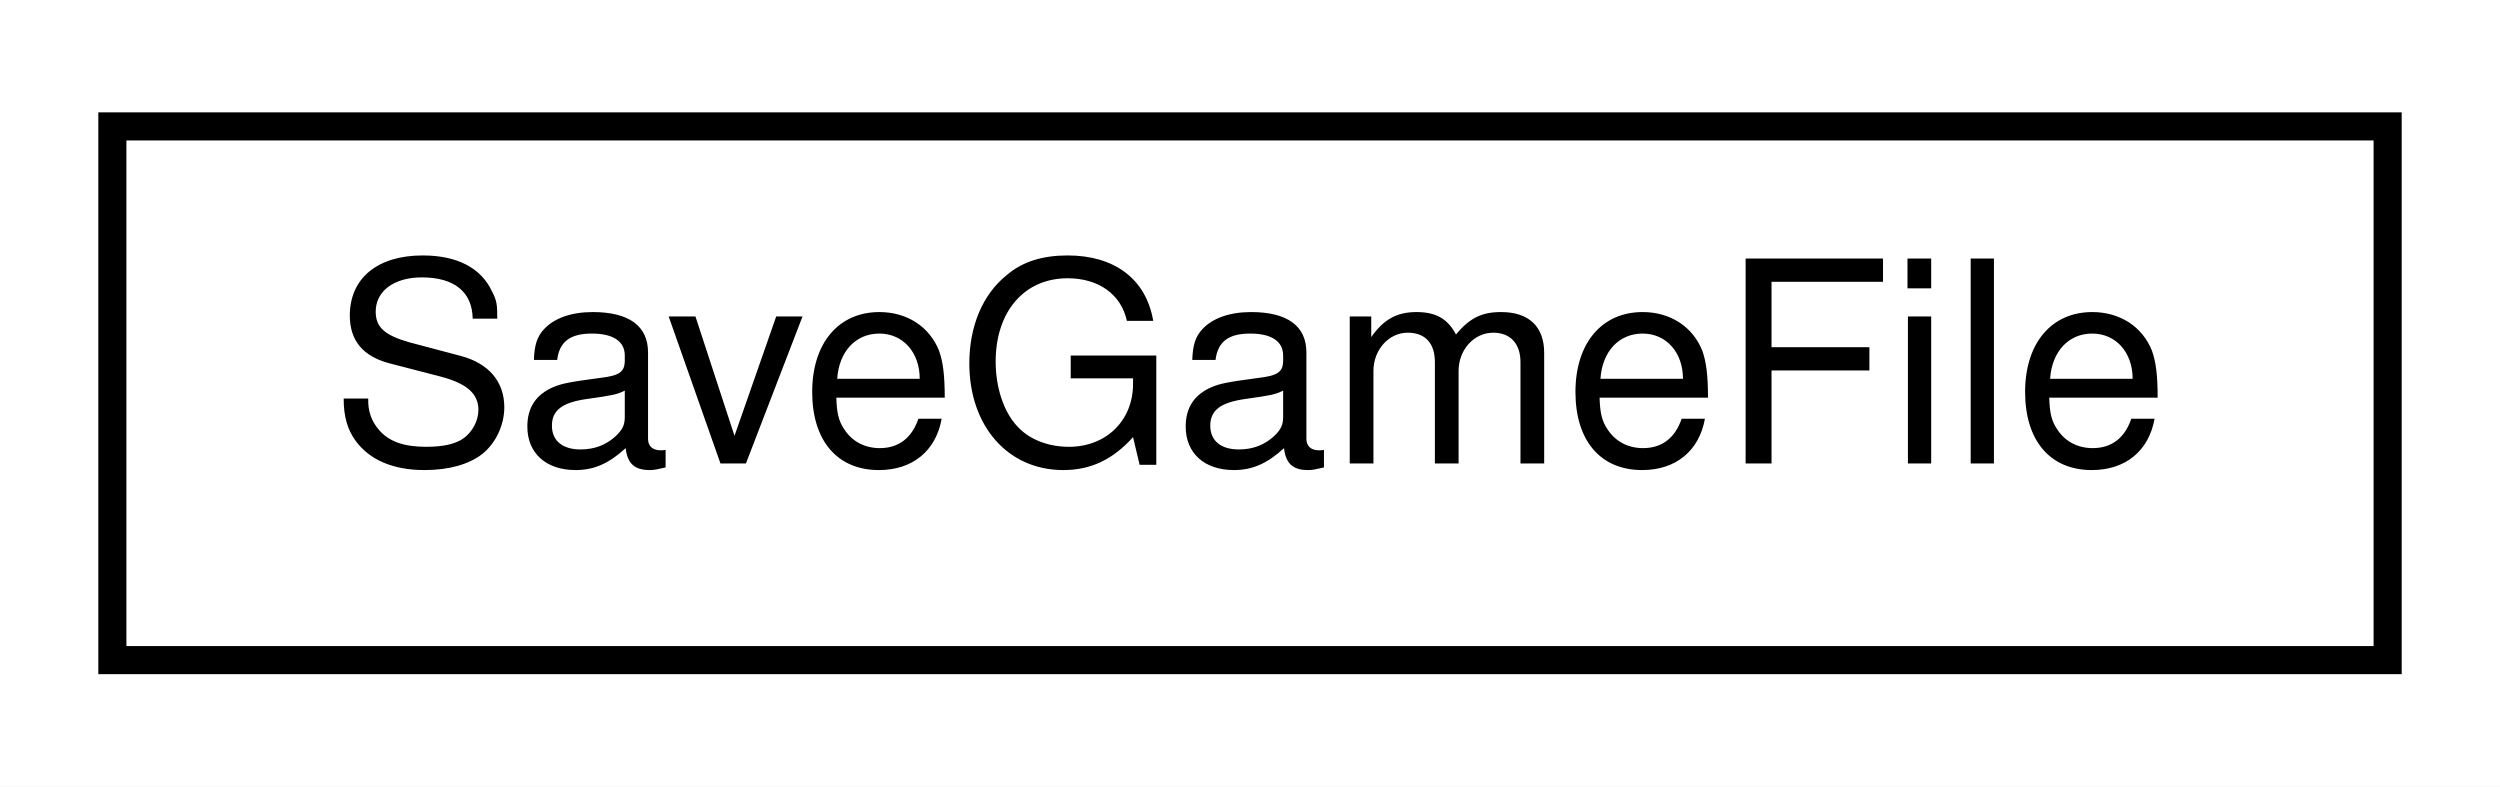
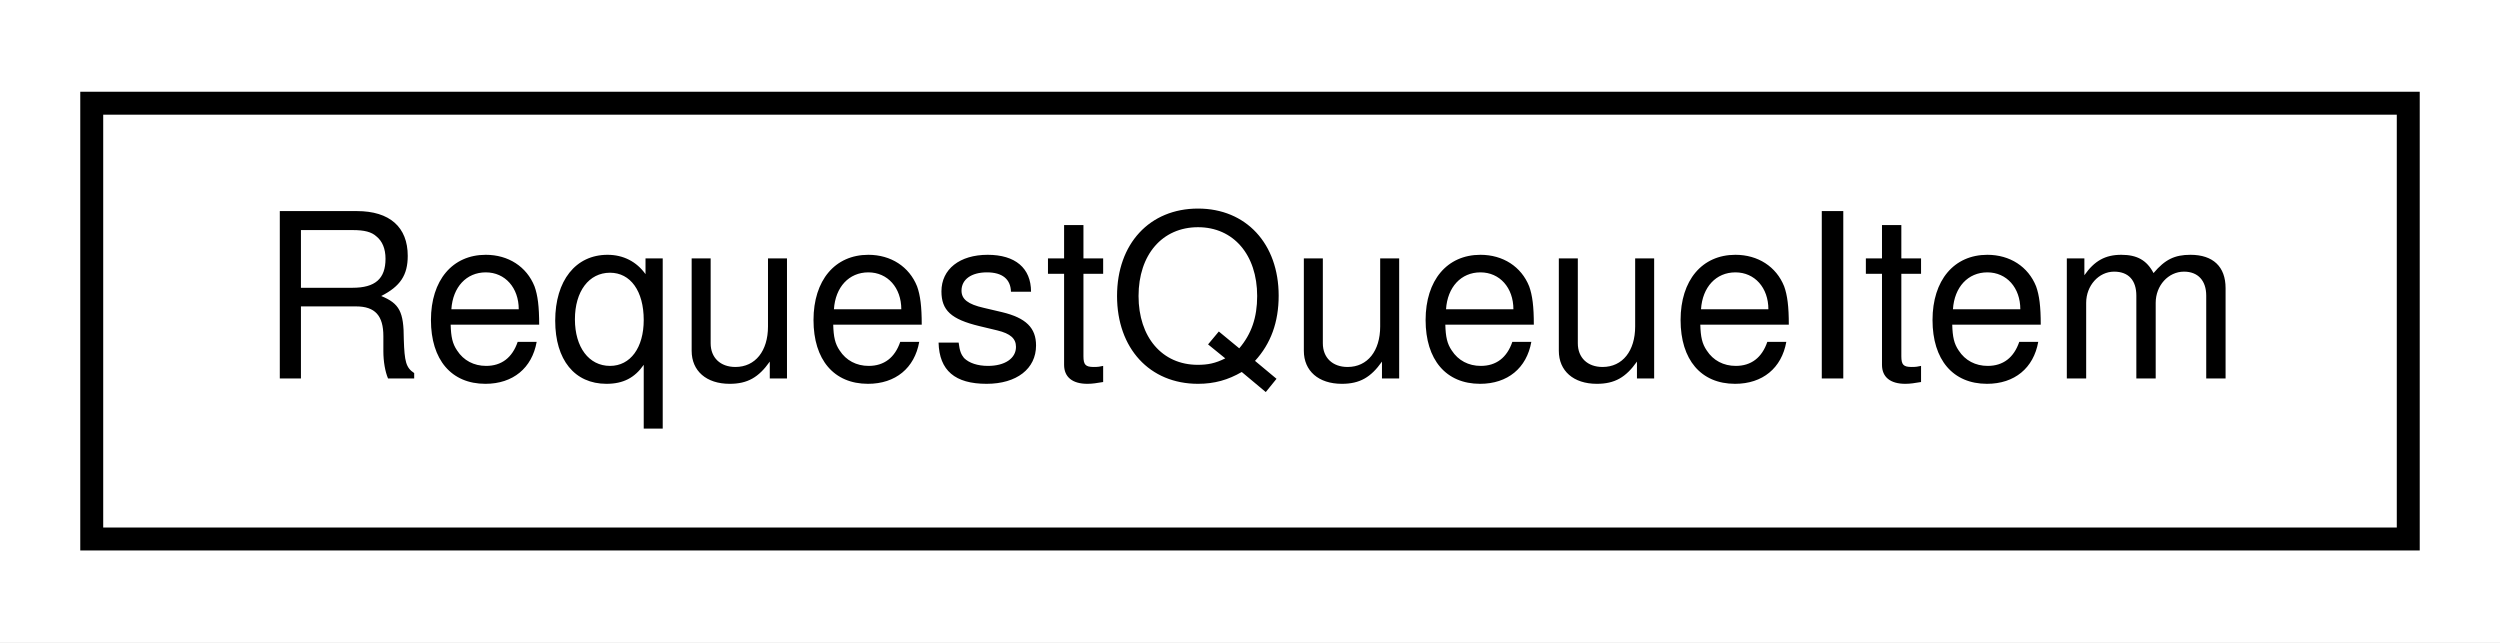
- <svg xmlns="http://www.w3.org/2000/svg" xmlns:xlink="http://www.w3.org/1999/xlink" width="89pt" height="28pt" viewBox="0.00 0.00 89.00 28.00">
+ <svg xmlns="http://www.w3.org/2000/svg" xmlns:xlink="http://www.w3.org/1999/xlink" width="109pt" height="28pt" viewBox="0.00 0.00 109.00 28.00">
  <g id="graph0" class="graph" transform="scale(1 1) rotate(0) translate(4 24)">
-     <polygon fill="white" stroke="transparent" points="-4,4 -4,-24 85,-24 85,4 -4,4" />
+     <polygon fill="white" stroke="transparent" points="-4,4 -4,-24 105,-24 105,4 -4,4" />
    <g id="node1" class="node">
      <g id="a_node1">
-         <a xlink:href="classlegendary_1_1models_1_1game_1_1_save_game_file.html" target="_top" xlink:title="Metadata for a cloud save manifest.">
-           <polygon fill="white" stroke="black" points="0,-0.5 0,-19.5 81,-19.5 81,-0.5 0,-0.5" />
-           <text text-anchor="middle" x="40.5" y="-7.5" font-family="Helvetica,sans-Serif" font-size="10.00">SaveGameFile</text>
+         <a xlink:href="classrare_1_1utils_1_1qt__requests_1_1_request_queue_item.html" target="_top" xlink:title=" ">
+           <polygon fill="white" stroke="black" points="0,-0.5 0,-19.5 101,-19.5 101,-0.5 0,-0.5" />
+           <text text-anchor="middle" x="50.5" y="-7.5" font-family="Helvetica,sans-Serif" font-size="10.00">RequestQueueItem</text>
        </a>
      </g>
    </g>
  </g>
</svg>
